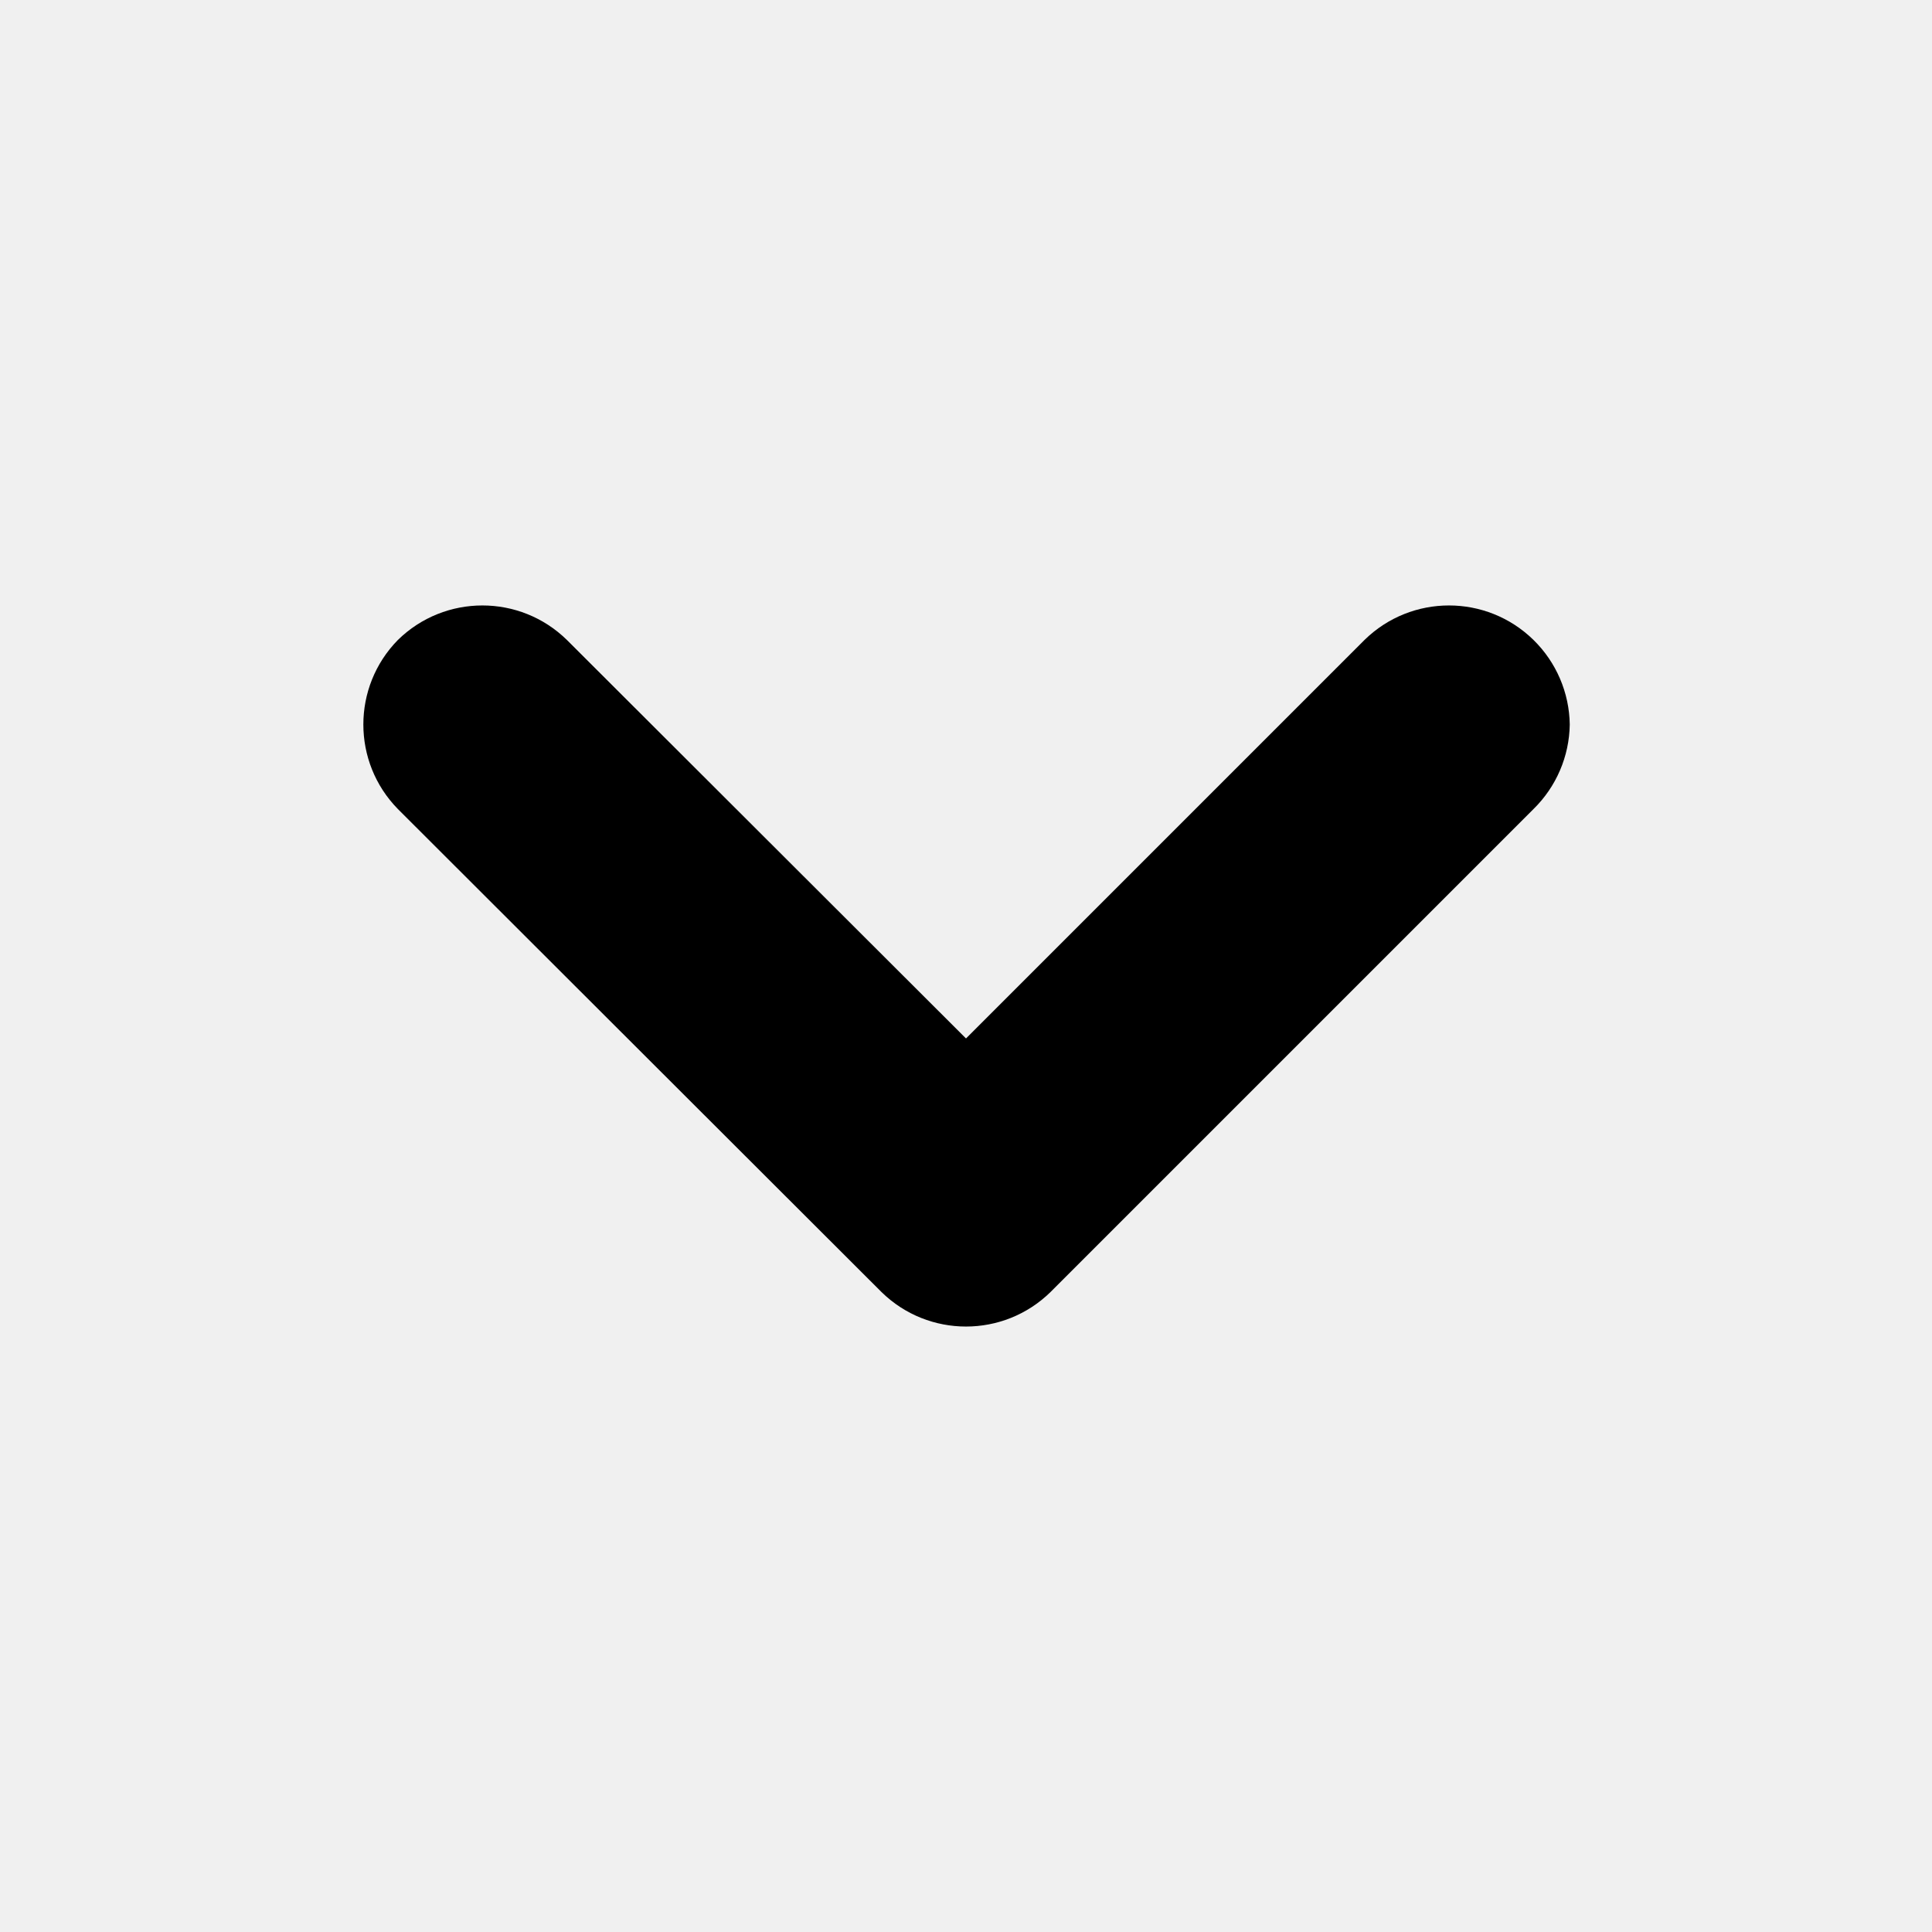
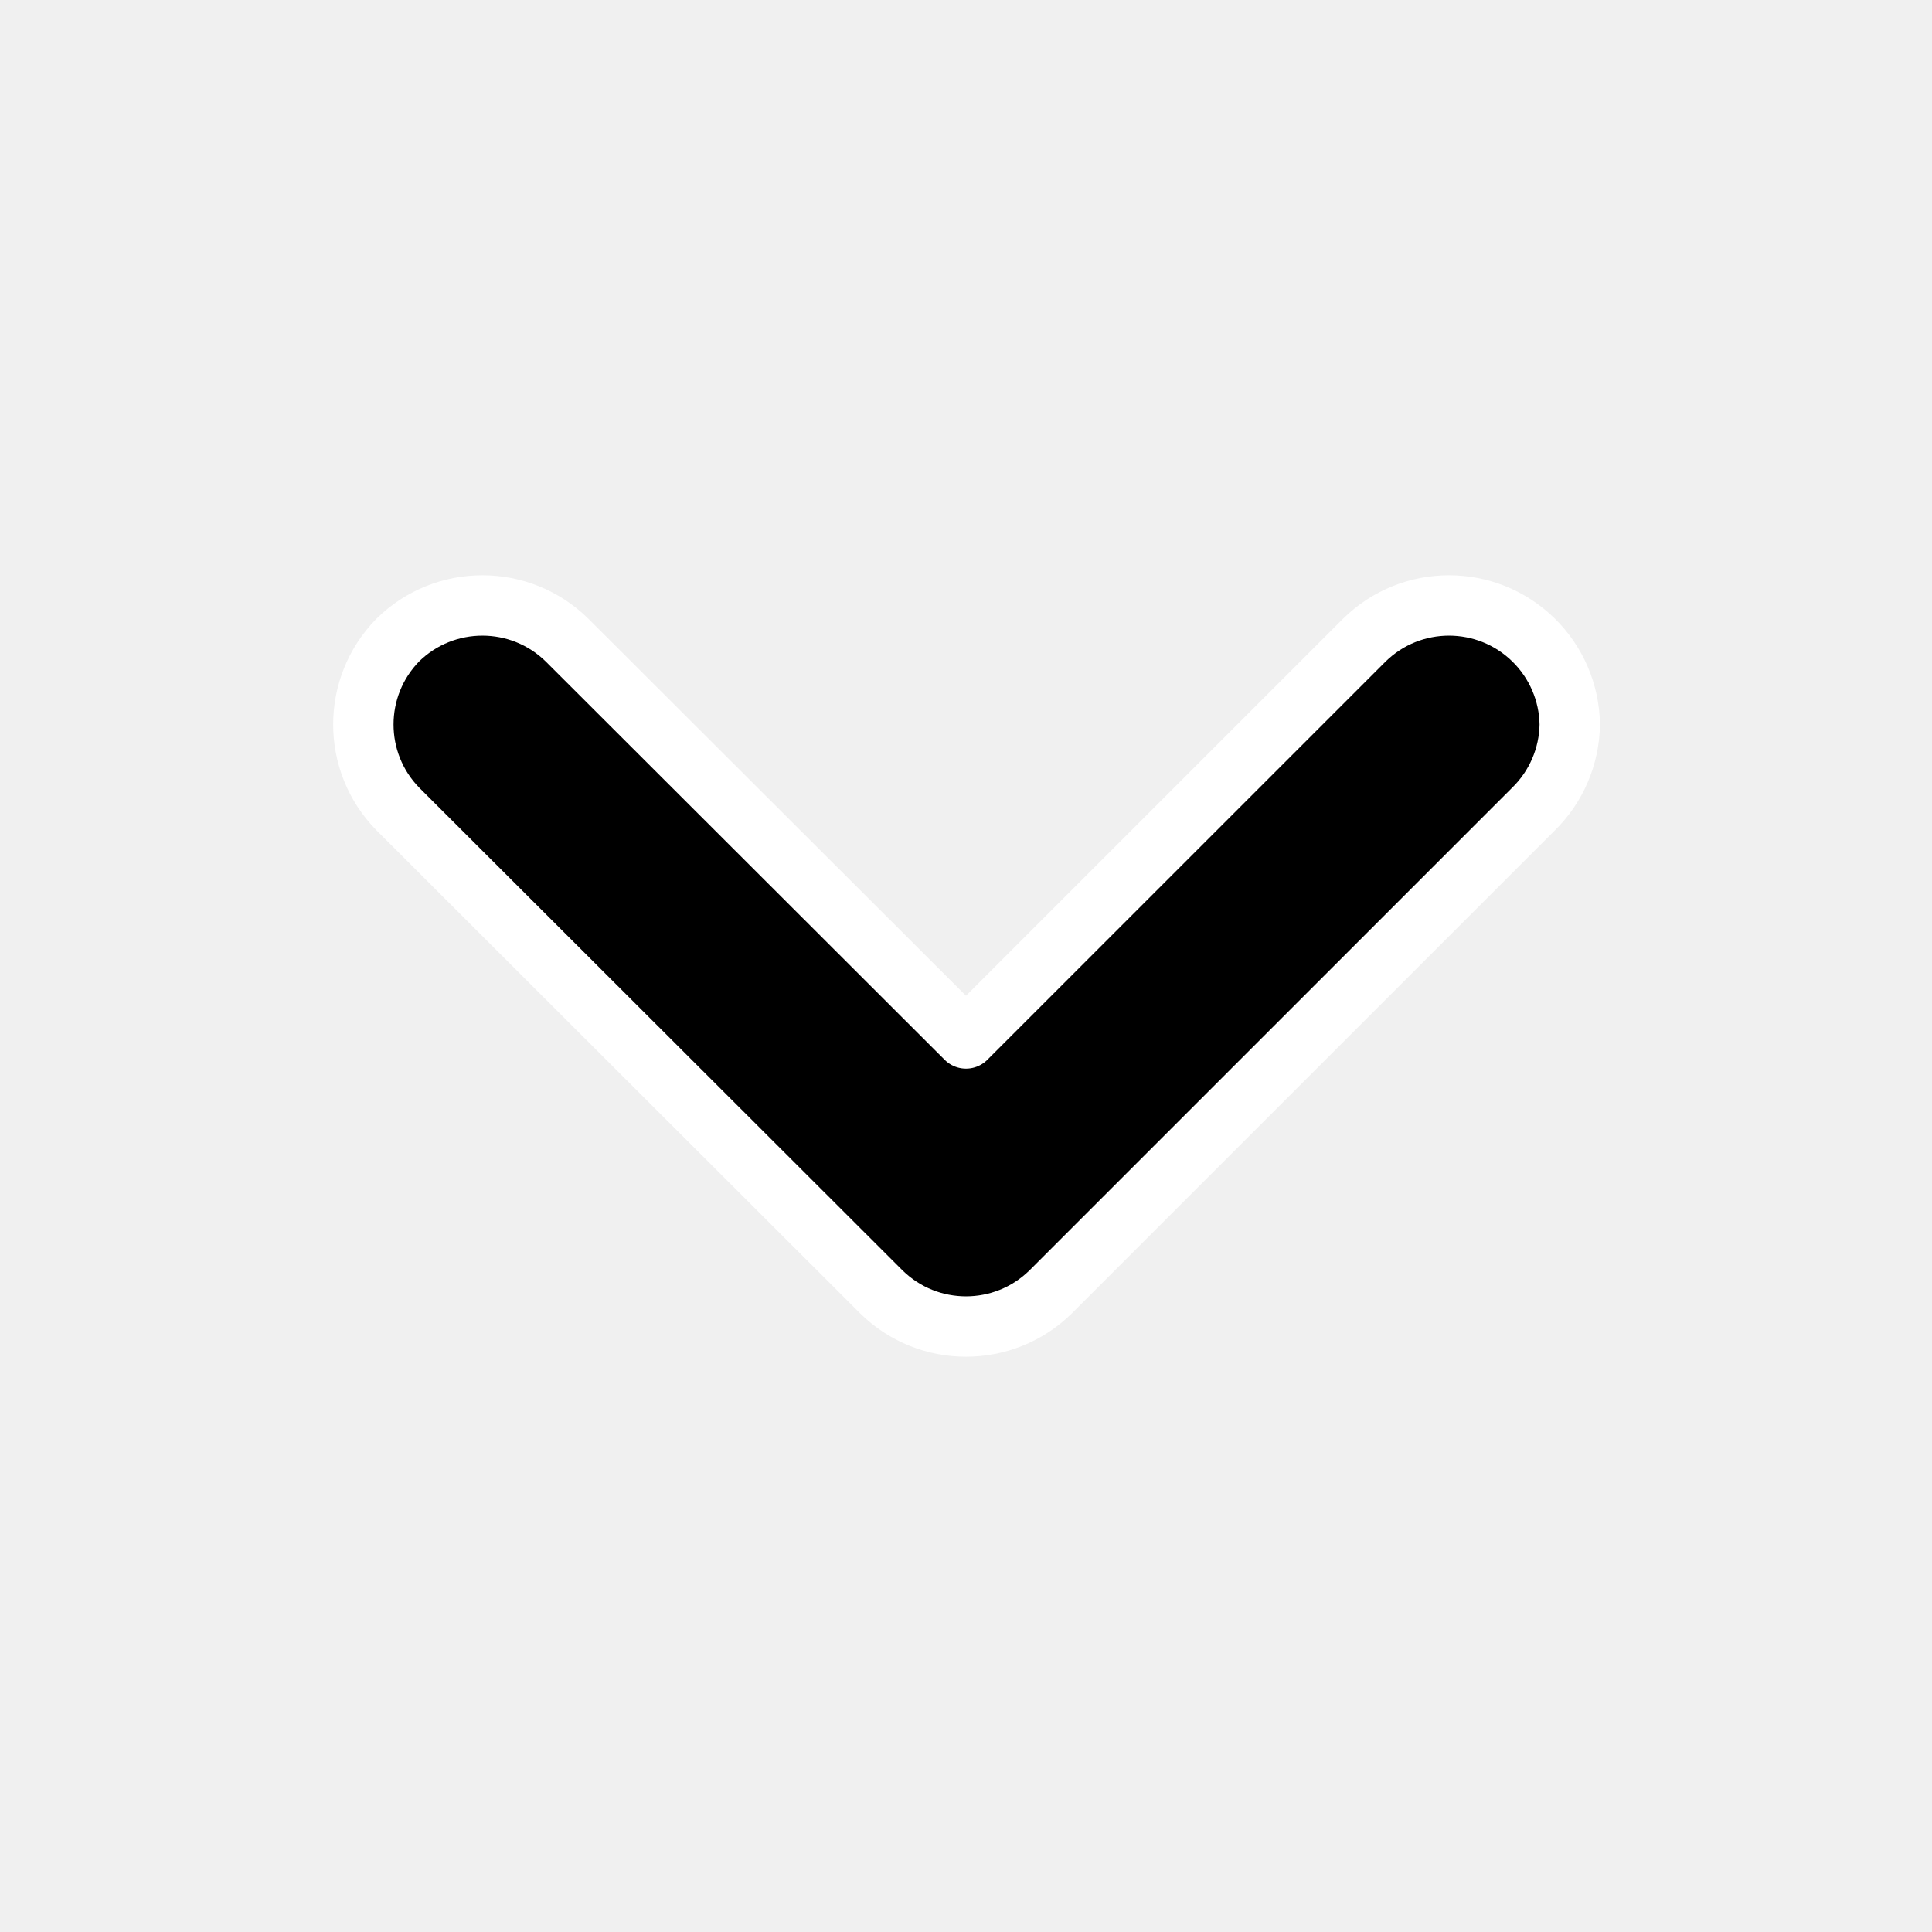
<svg xmlns="http://www.w3.org/2000/svg" width="32" height="32" xml:space="preserve" version="1.1" id="svg1">
  <defs id="defs1" />
-   <path style="color:#000000;fill:#000000;stroke-linecap:round;stroke-linejoin:round;-inkscape-stroke:none" d="m 26,12 a 2,2 0 0 0 -0.6,-1.4 2,2 0 0 0 -2.8,0 L 16,17.2 9.39,10.6 a 2,2 0 0 0 -2.8,0 2,2 0 0 0 0,2.8 l 8.01,8 a 2,2 0 0 0 2.8,0 l 8,-8 A 2,2 0 0 0 26,12 Z" id="path15" />
+   <path stroke="#fff" style="color:#000000;fill:#000000;stroke-linecap:round;stroke-linejoin:round;-inkscape-stroke:none" d="m 26,12 a 2,2 0 0 0 -0.6,-1.4 2,2 0 0 0 -2.8,0 L 16,17.2 9.39,10.6 a 2,2 0 0 0 -2.8,0 2,2 0 0 0 0,2.8 l 8.01,8 a 2,2 0 0 0 2.8,0 l 8,-8 A 2,2 0 0 0 26,12 Z" id="path15" />
</svg>
